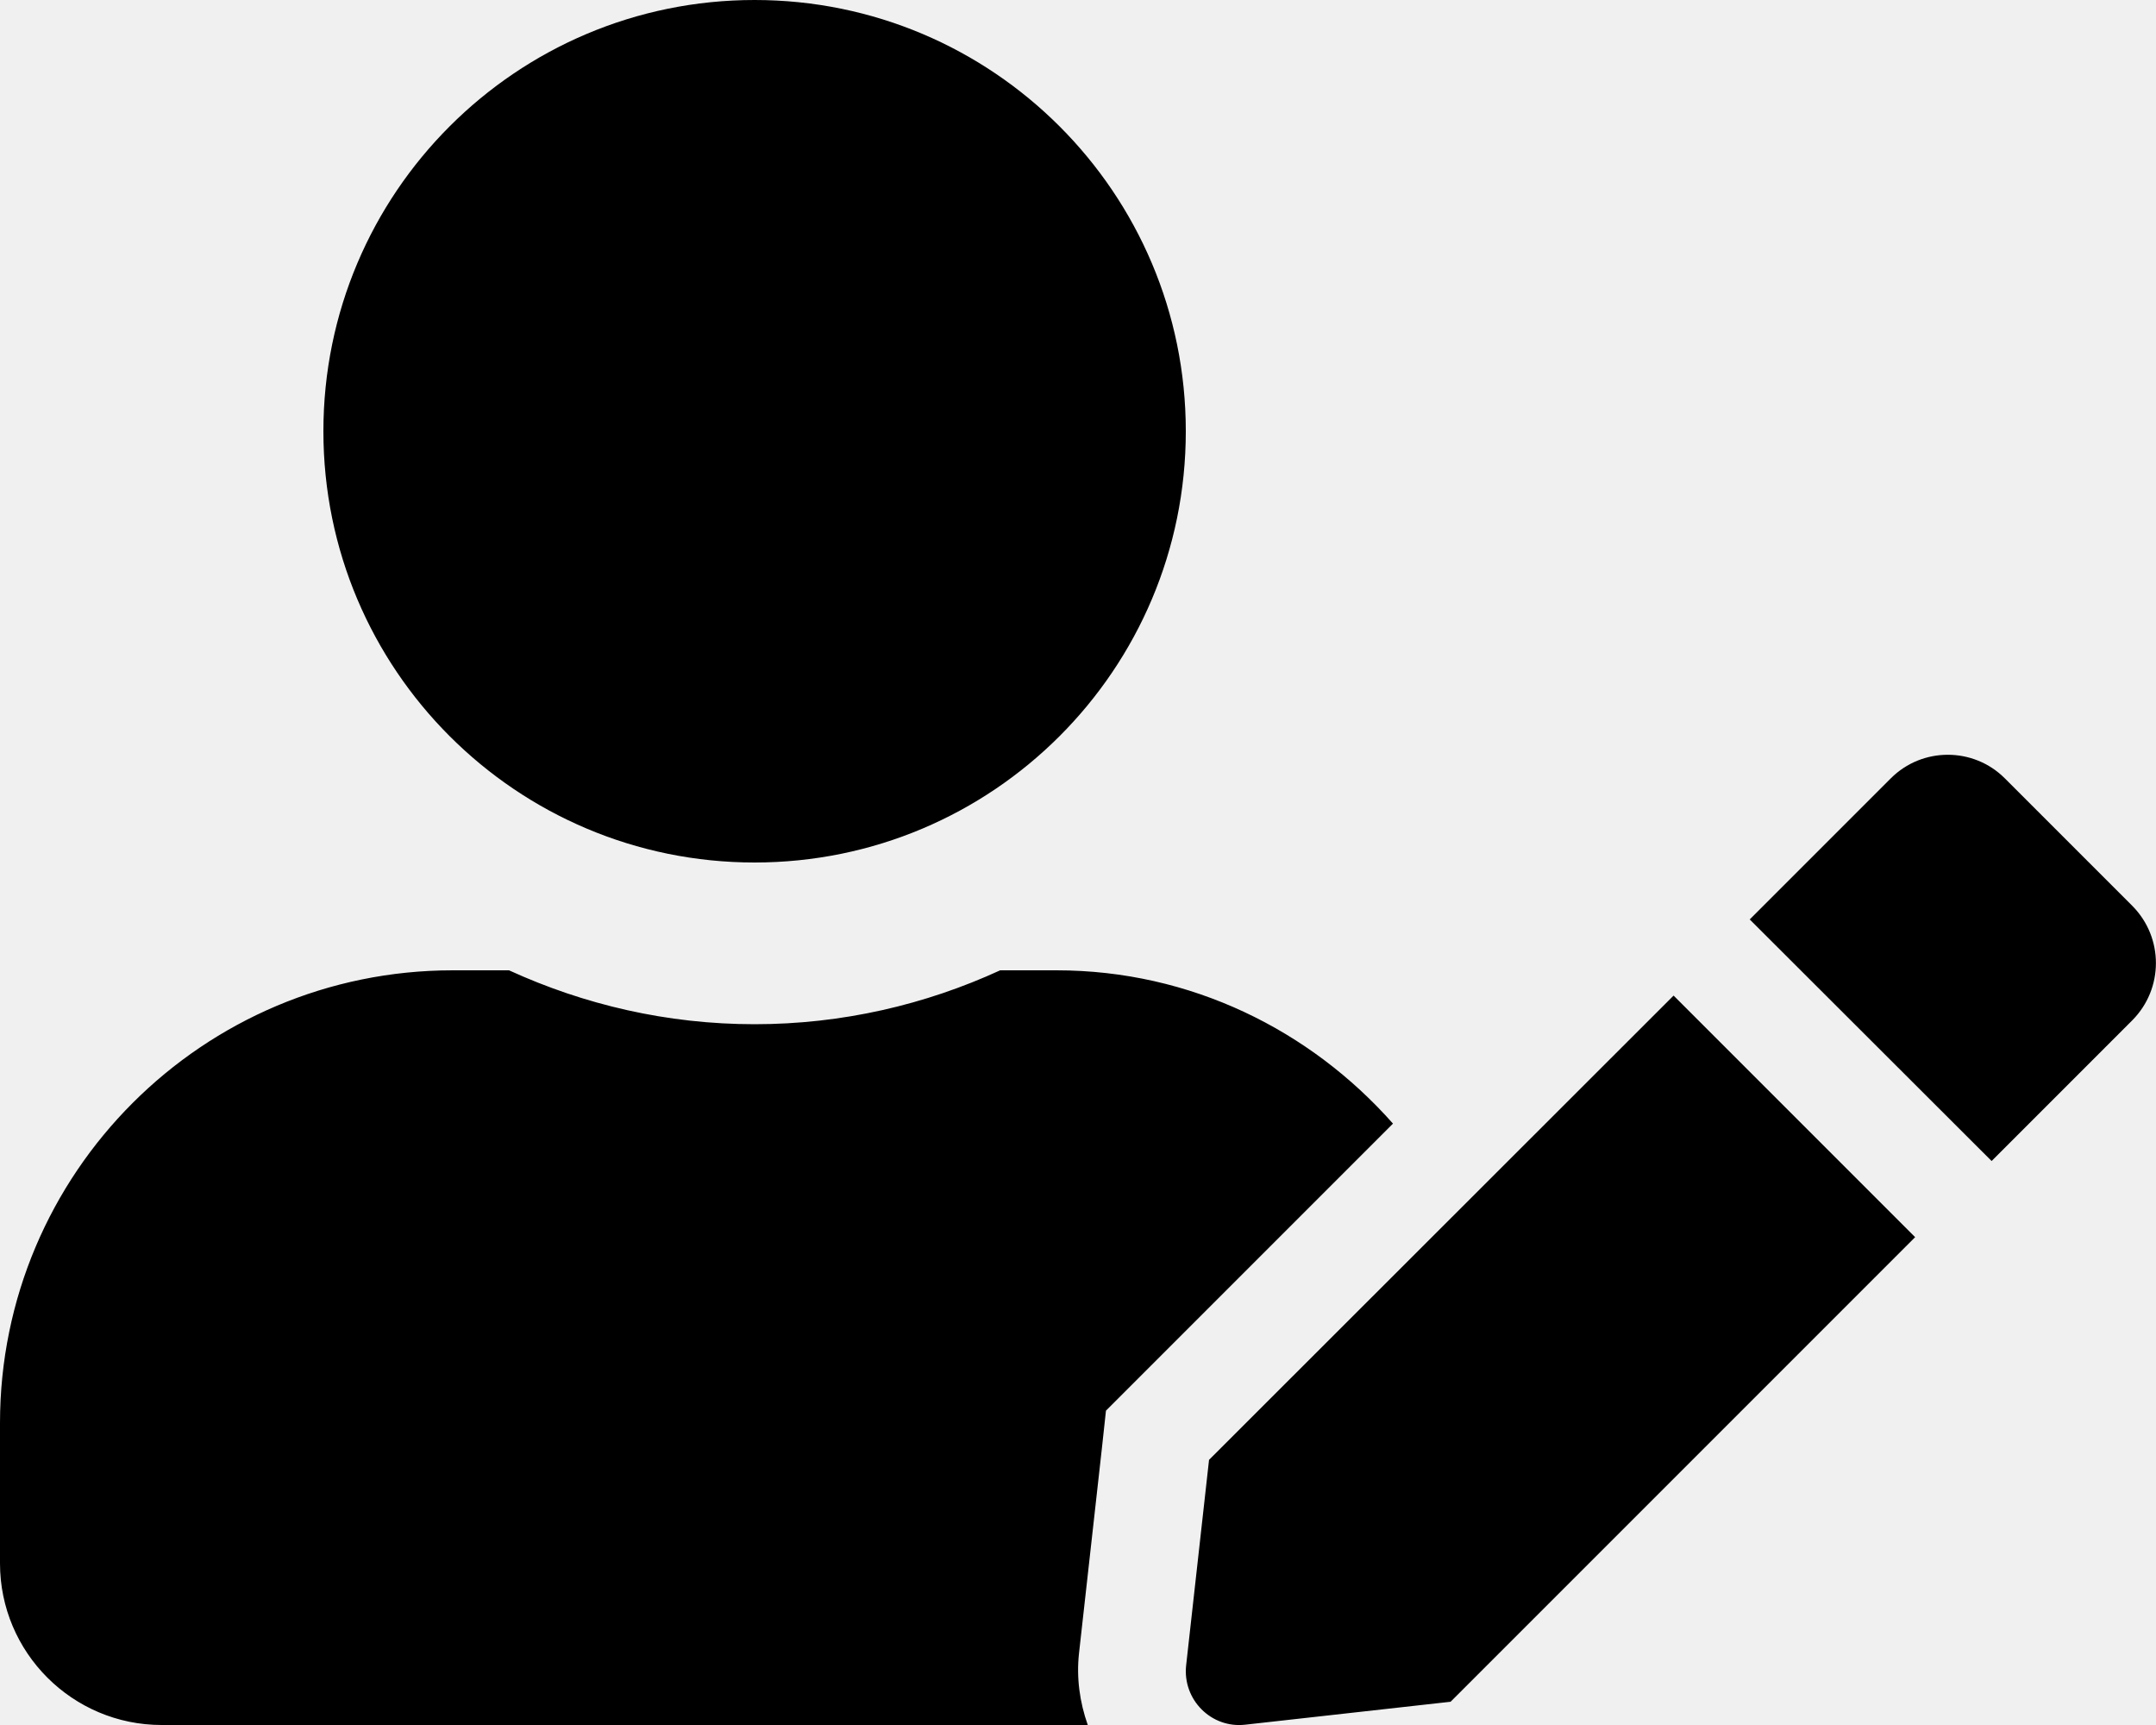
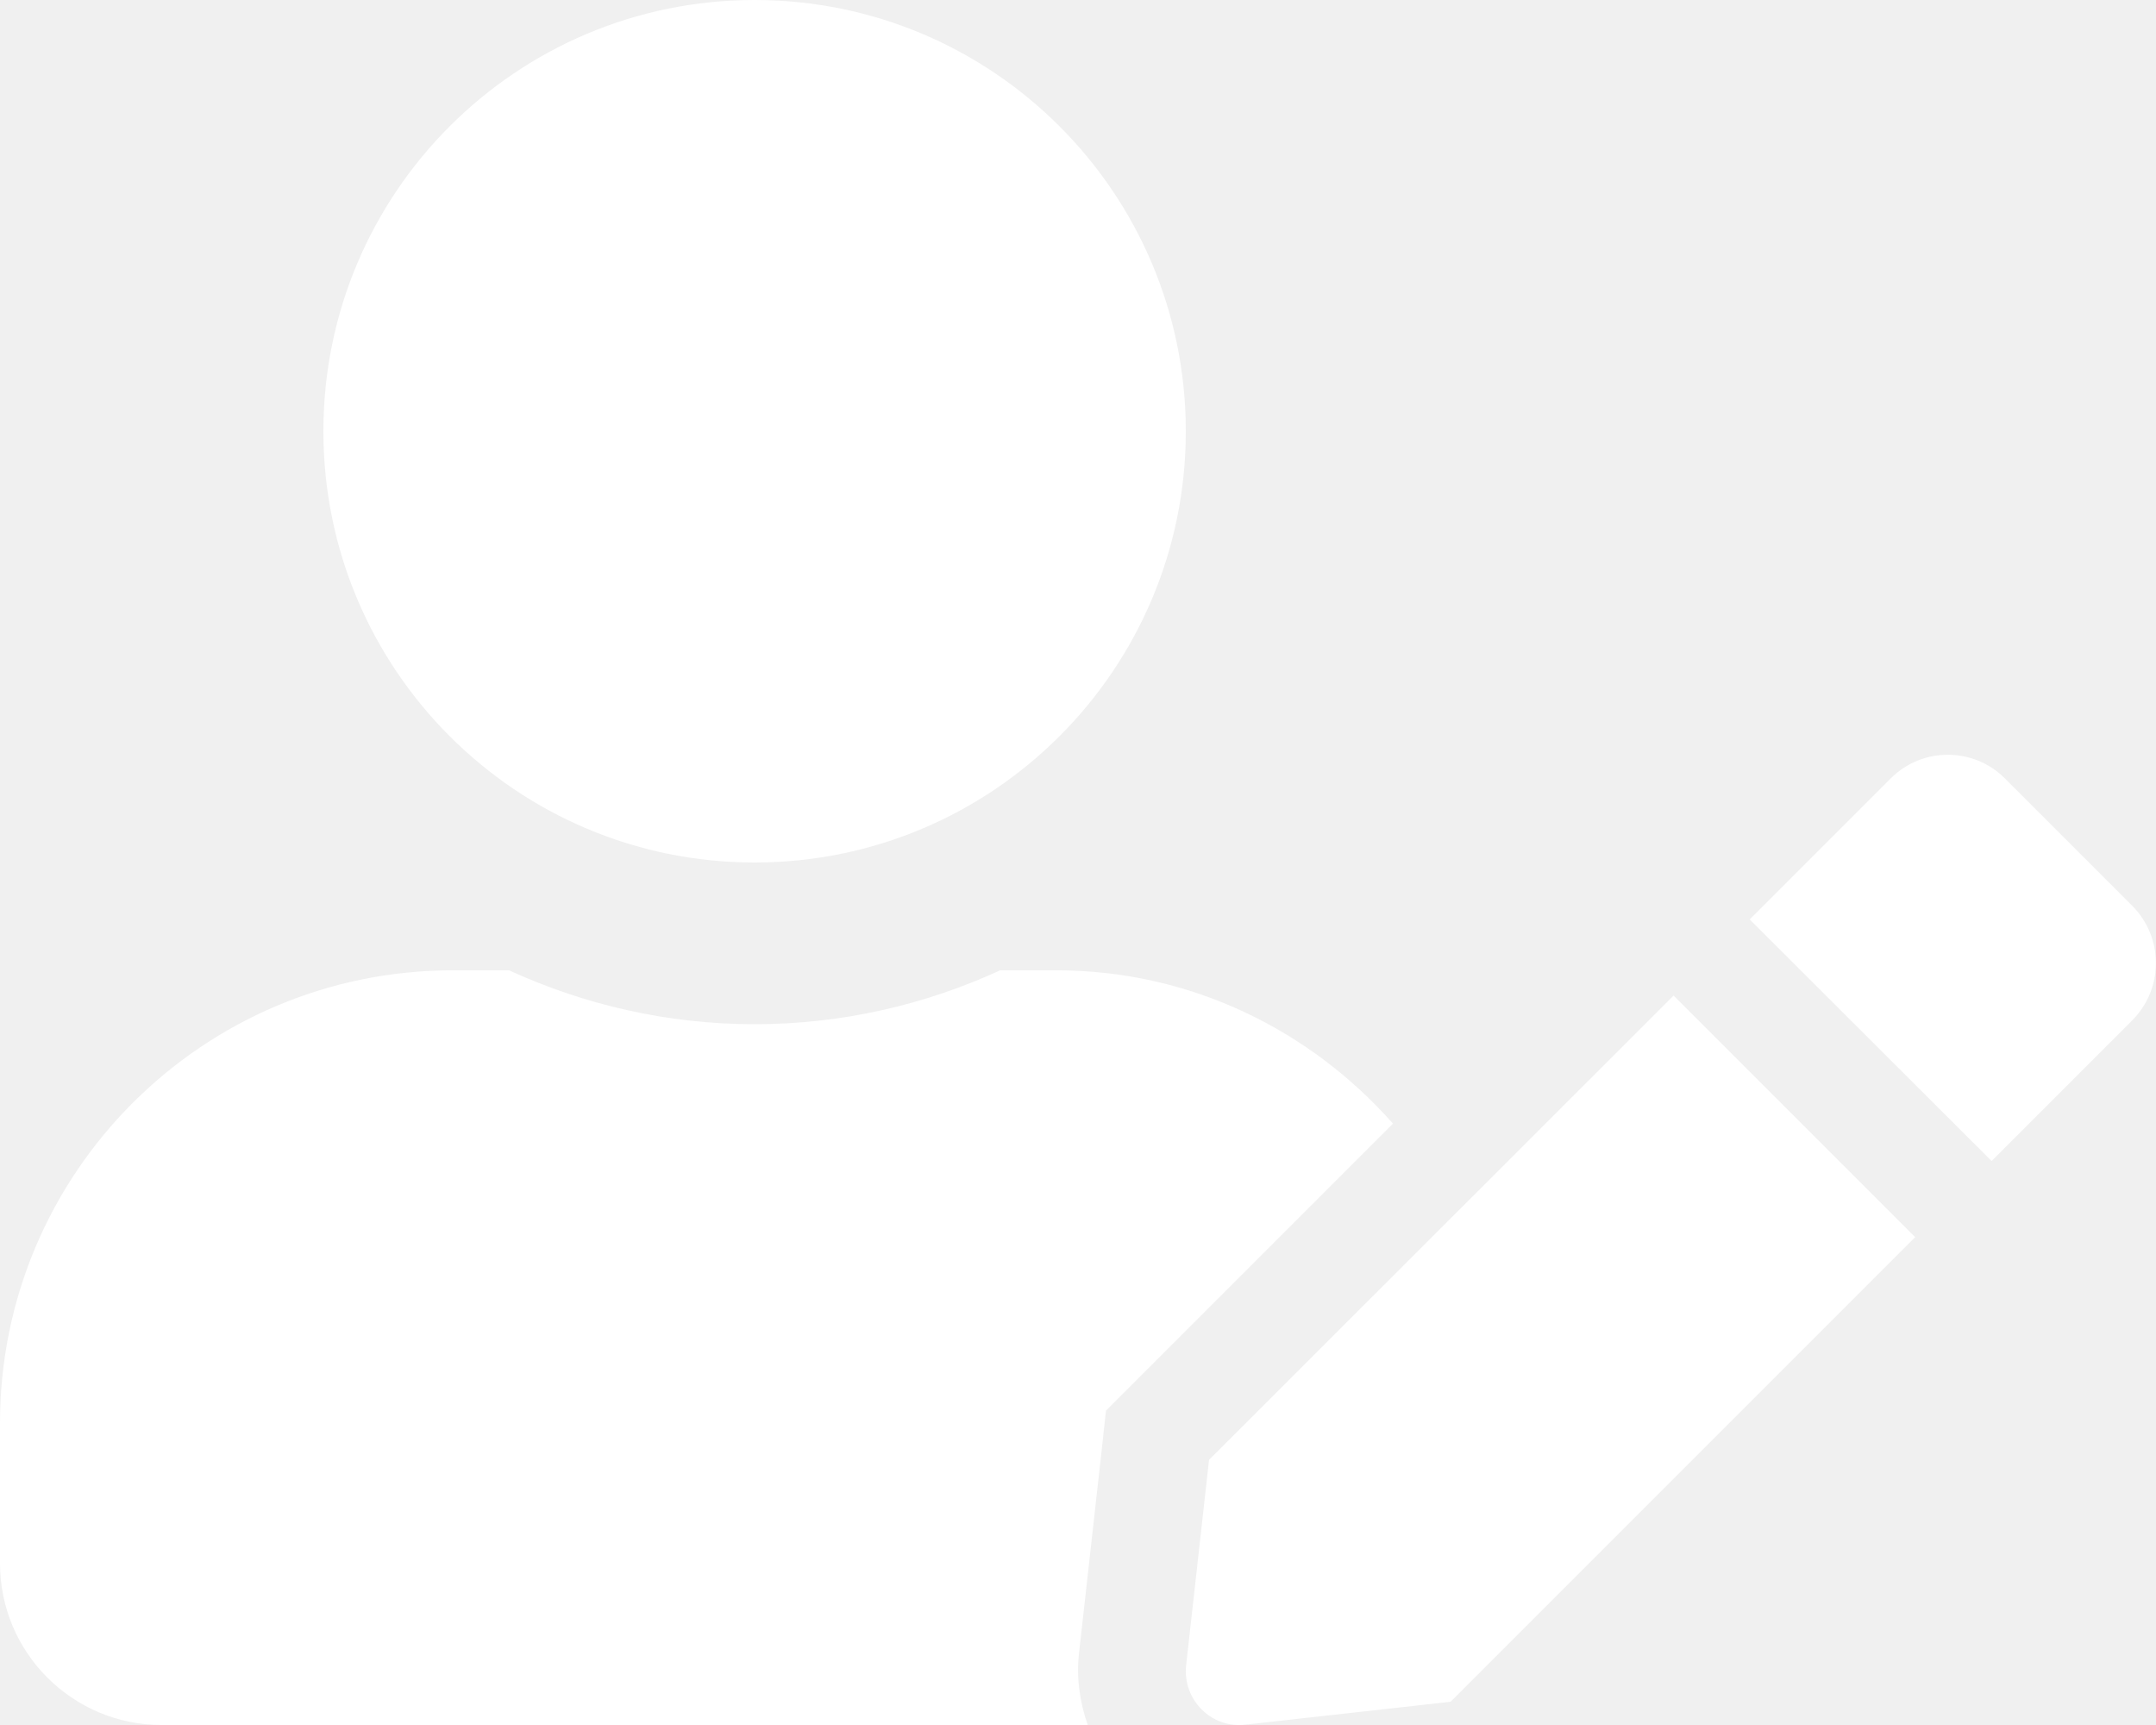
<svg xmlns="http://www.w3.org/2000/svg" aria-hidden="true" focusable="false" data-prefix="fas" data-icon="user-edit" class="svg-inline--fa fa-user-edit fa-w-20" role="img" viewBox="0 0 640 512">
-   <path fill="currentColor" d="M224 256c70.7 0 128-57.3 128-128S294.7 0 224 0 96 57.3 96 128s57.3 128 128 128zm89.6 32h-16.7c-22.2 10.2-46.9 16-72.9 16s-50.6-5.8-72.9-16h-16.7C60.2 288 0 348.2 0 422.4V464c0 26.5 21.5 48 48 48h274.9c-2.4-6.8-3.4-14-2.6-21.3l6.8-60.9 1.2-11.1 7.9-7.9 77.3-77.3c-24.5-27.7-60-45.5-99.9-45.5zm45.3 145.3l-6.8 61c-1.1 10.2 7.5 18.8 17.6 17.6l60.9-6.8 137.9-137.9-71.7-71.7-137.9 137.8zM633 268.9L595.1 231c-9.3-9.3-24.5-9.3-33.8 0l-37.8 37.8-4.1 4.1 71.8 71.7 41.8-41.8c9.3-9.4 9.3-24.5 0-33.9z" />
+   <path fill="#fff" d="M224 256c70.7 0 128-57.3 128-128S294.7 0 224 0 96 57.3 96 128s57.3 128 128 128zm89.6 32h-16.7c-22.2 10.2-46.9 16-72.9 16s-50.6-5.8-72.9-16h-16.7C60.2 288 0 348.2 0 422.4V464c0 26.5 21.5 48 48 48h274.9c-2.4-6.8-3.4-14-2.6-21.3l6.8-60.9 1.2-11.1 7.9-7.9 77.3-77.3c-24.5-27.7-60-45.5-99.9-45.5zm45.3 145.3l-6.8 61c-1.1 10.2 7.5 18.8 17.6 17.6l60.9-6.8 137.9-137.9-71.7-71.7-137.9 137.8zM633 268.9L595.1 231c-9.3-9.3-24.5-9.3-33.8 0l-37.8 37.8-4.1 4.1 71.8 71.7 41.8-41.8c9.3-9.4 9.3-24.5 0-33.9z" />
</svg>
